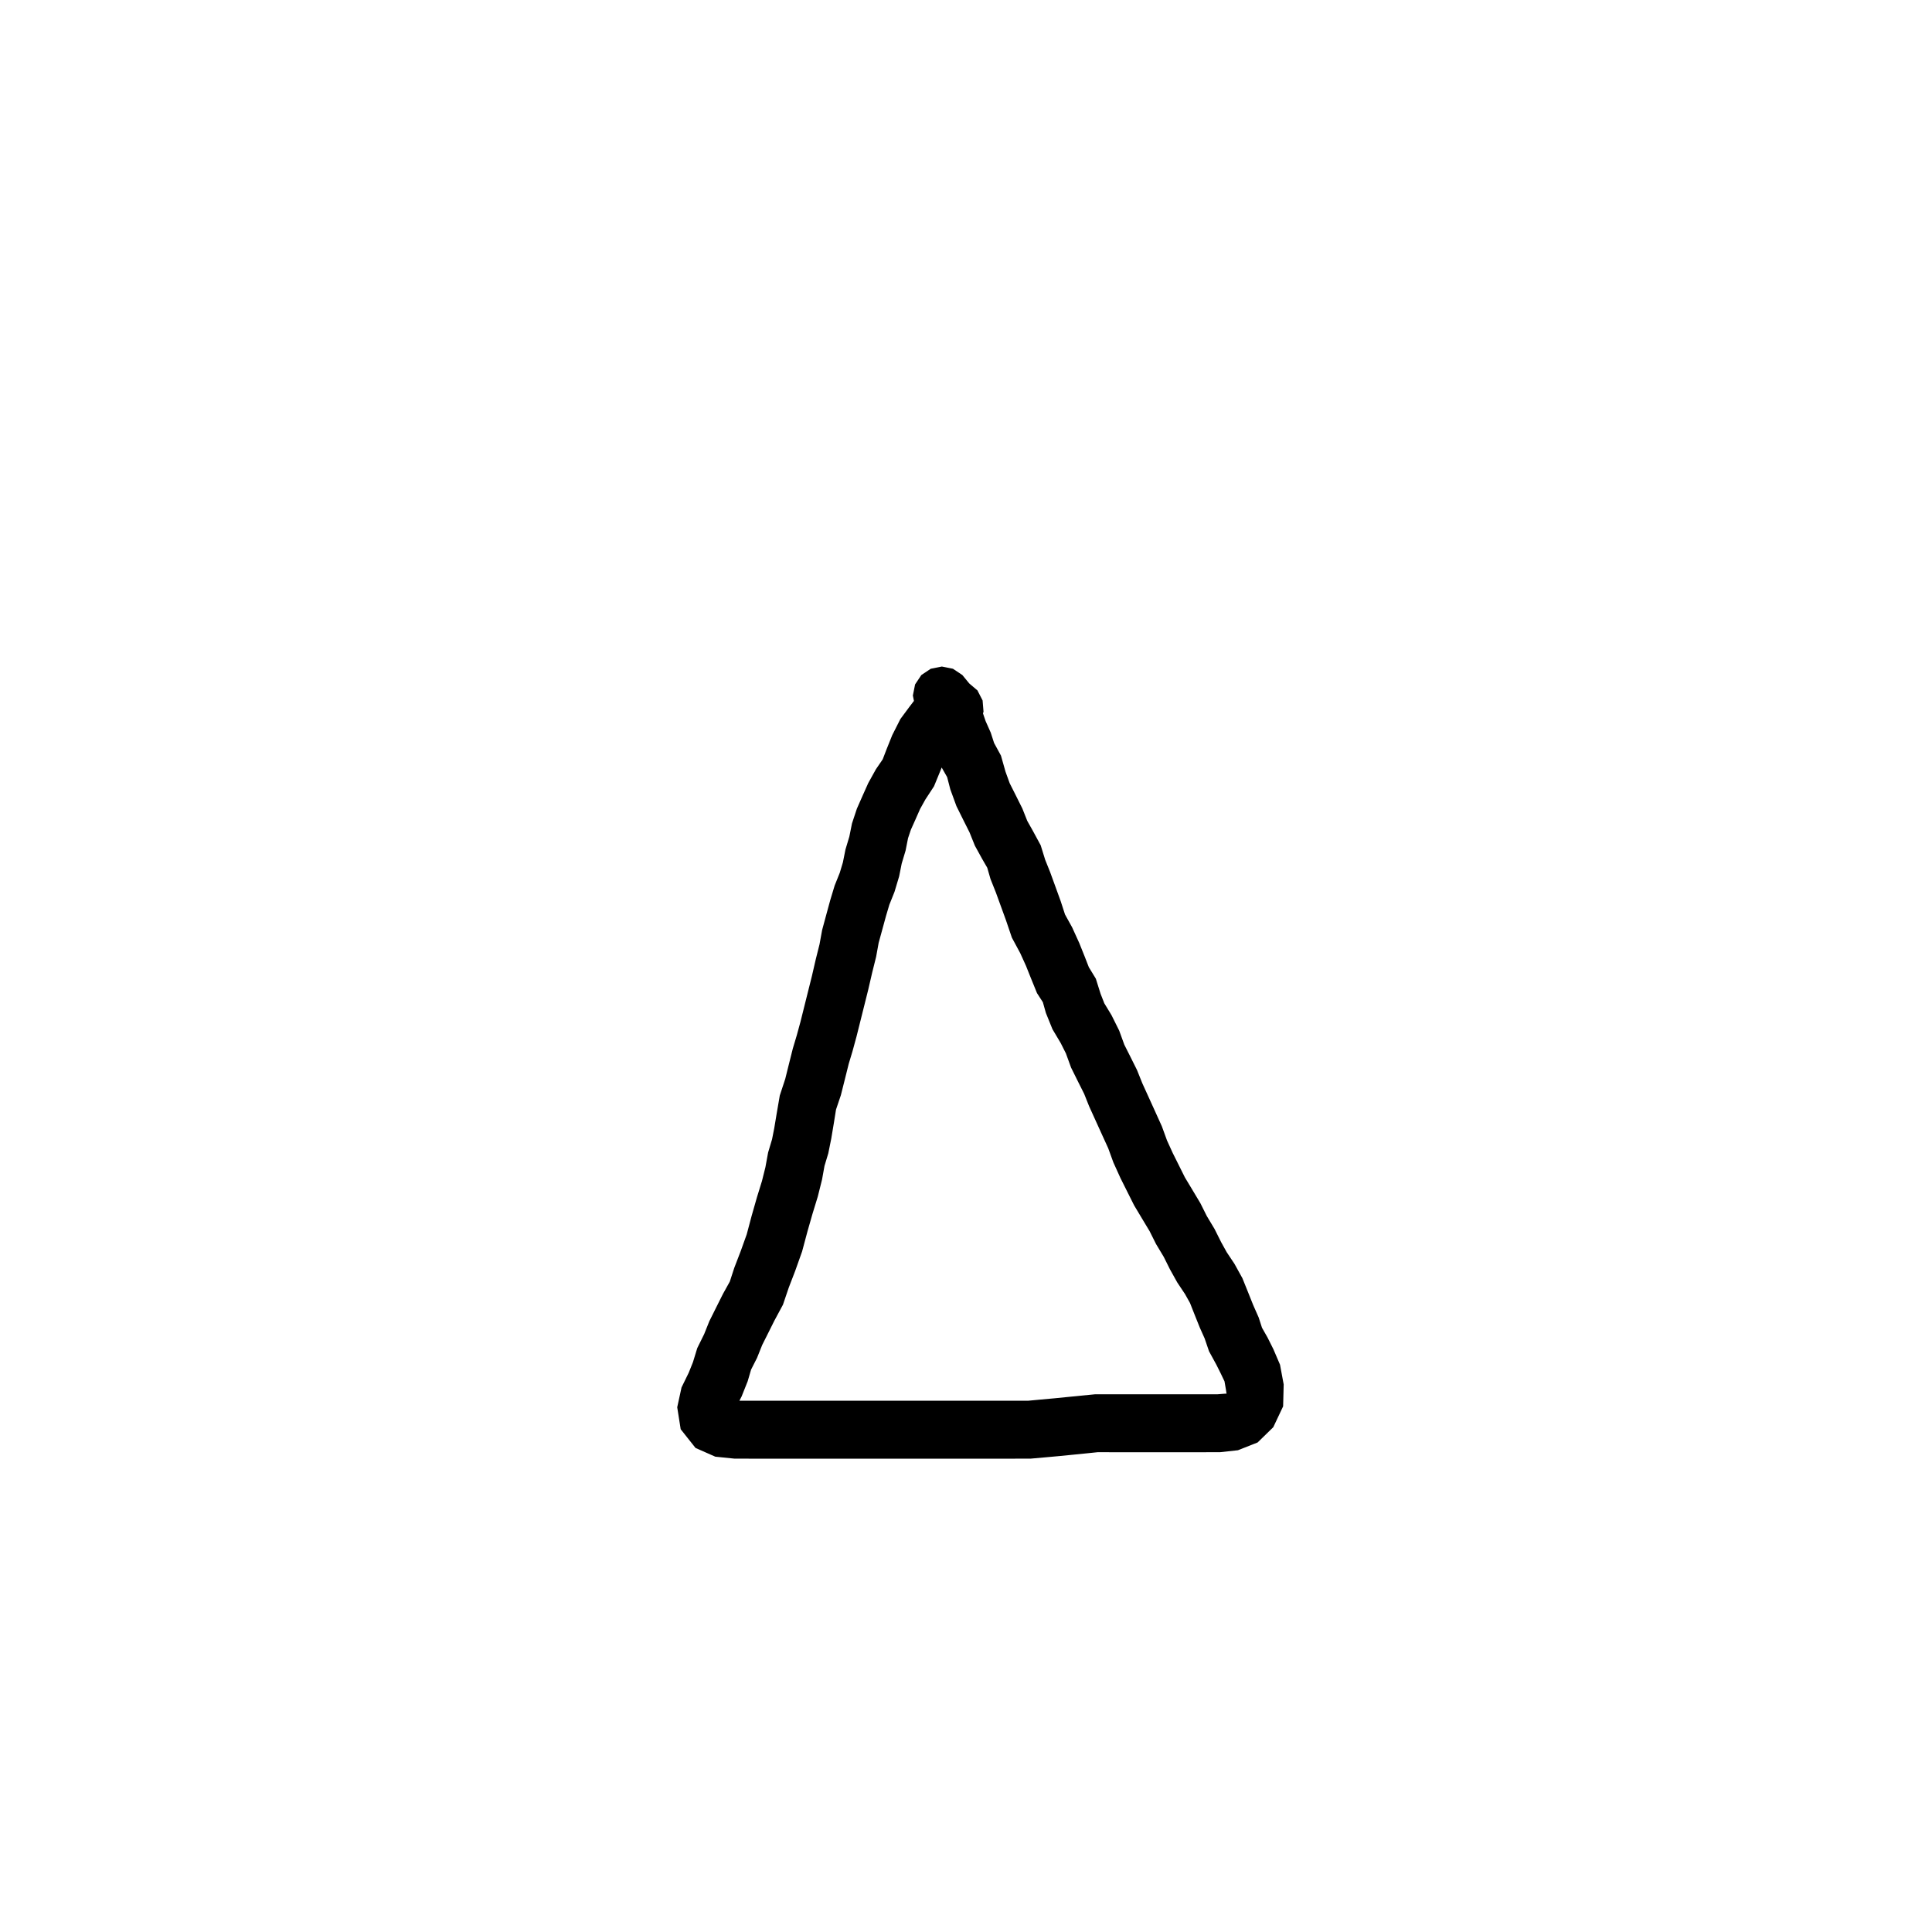
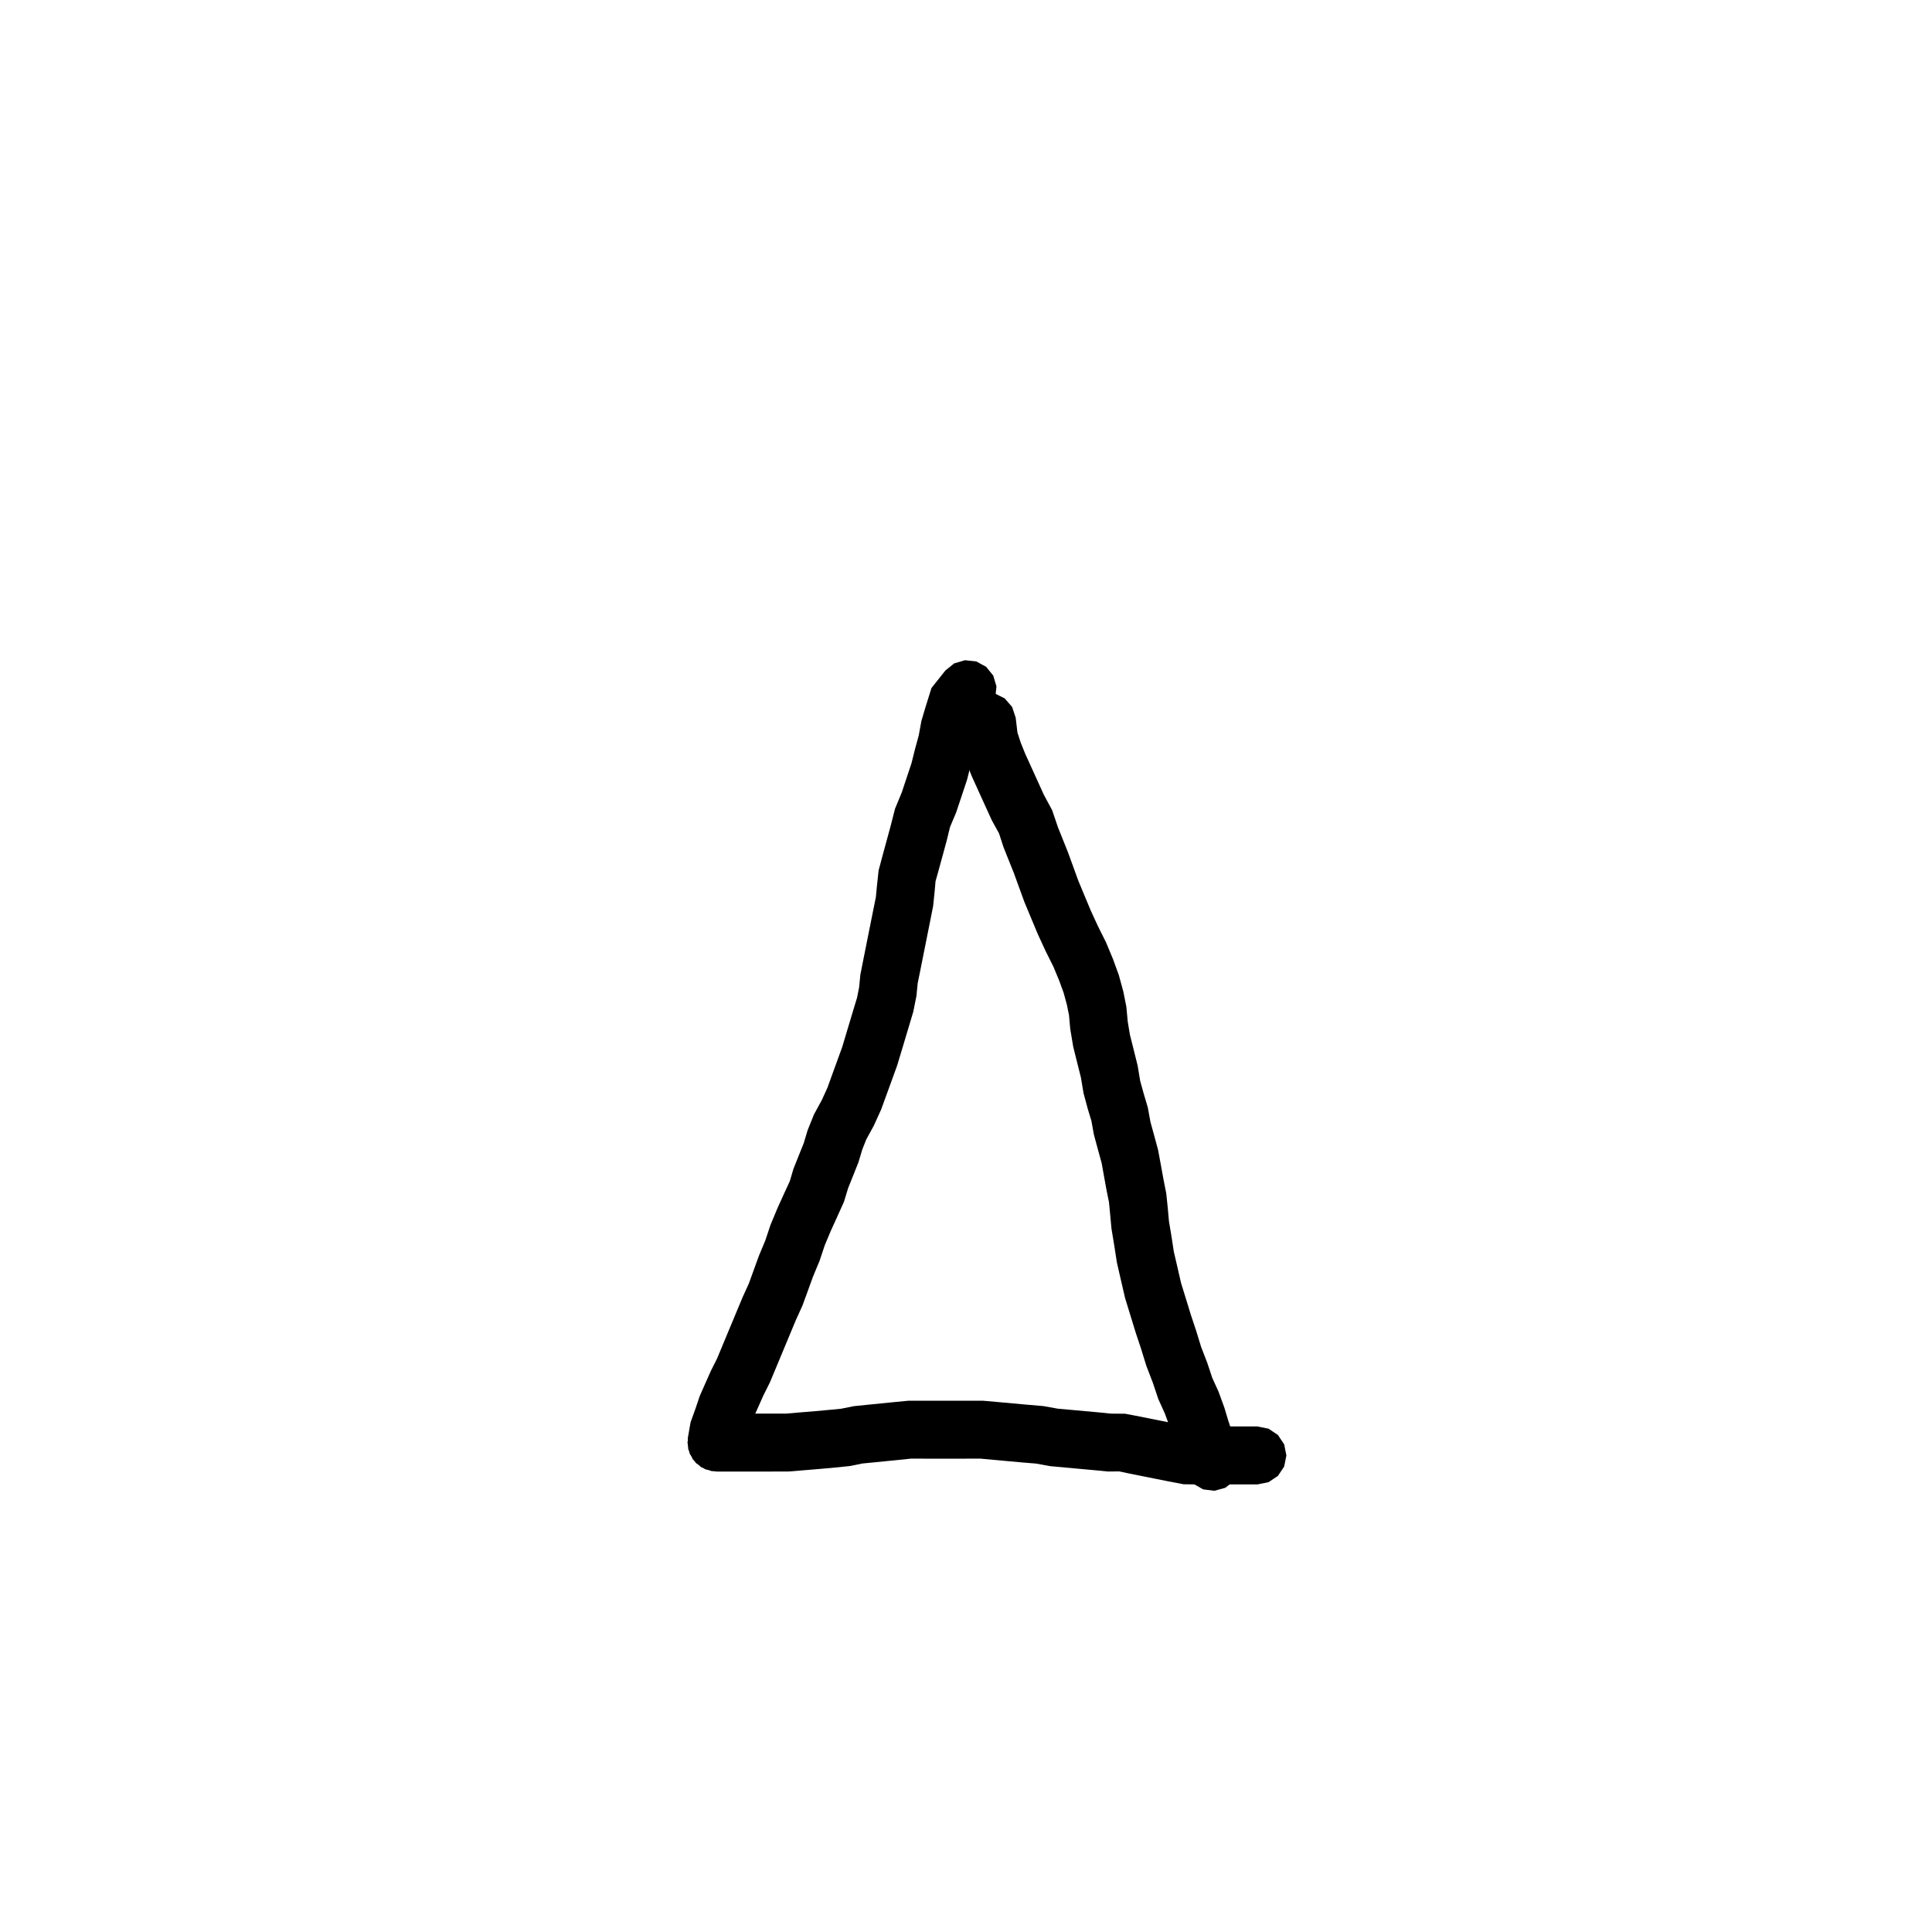
<svg xmlns="http://www.w3.org/2000/svg" viewBox="0 0 300 300" width="300" height="300">
-   <path d="M 147.014 105.673 L 143.322 106.99 L 141.129 109.87 L 139.81 111.653 L 138.546 114.153 L 137.672 116.329 L 137.068 117.904 L 136.01 119.453 L 134.825 121.588 L 133.938 123.572 L 133.056 125.569 L 132.298 127.855 L 131.884 129.909 L 131.284 131.909 L 130.884 133.909 L 130.403 135.513 L 129.603 137.513 L 128.923 139.764 L 128.309 142.016 L 127.662 144.403 L 127.253 146.644 L 126.674 148.95 L 126.074 151.55 L 125.484 153.909 L 124.884 156.309 L 124.296 158.664 L 123.723 160.764 L 123.109 162.816 L 122.484 165.309 L 121.93 167.54 L 121.084 170.109 L 120.611 172.86 L 120.223 175.195 L 119.884 176.909 L 119.272 178.958 L 118.853 181.244 L 118.317 183.387 L 117.535 185.922 L 116.712 188.803 L 115.952 191.666 L 115.03 194.237 L 114.016 196.876 L 113.323 199.006 L 112.264 200.912 L 111.225 202.988 L 110.146 205.153 L 109.346 207.153 L 108.272 209.329 L 107.603 211.513 L 106.946 213.153 L 105.827 215.444 L 105.159 218.519 L 105.696 221.931 L 108.003 224.839 L 111.074 226.193 L 114.036 226.495 L 116.25 226.5 L 118.25 226.5 L 120.25 226.5 L 122.25 226.5 L 124.25 226.5 L 126.25 226.5 L 128.25 226.5 L 130.25 226.5 L 132.25 226.5 L 134.45 226.5 L 136.85 226.5 L 139.45 226.5 L 142.25 226.5 L 145.25 226.5 L 148.05 226.5 L 150.65 226.5 L 153.05 226.5 L 155.45 226.5 L 157.65 226.5 L 160.054 226.495 L 162.457 226.282 L 164.677 226.08 L 166.698 225.878 L 168.698 225.678 L 170.475 225.494 L 172.25 225.5 L 174.25 225.5 L 176.25 225.5 L 178.45 225.5 L 180.65 225.5 L 182.85 225.5 L 185.05 225.5 L 187.25 225.5 L 189.475 225.494 L 192.226 225.193 L 195.283 223.985 L 197.712 221.616 L 199.243 218.376 L 199.33 214.973 L 198.76 211.907 L 197.722 209.484 L 196.827 207.695 L 195.962 206.172 L 195.444 204.569 L 194.597 202.654 L 193.828 200.729 L 192.917 198.474 L 191.69 196.253 L 190.49 194.453 L 189.632 192.904 L 188.593 190.831 L 187.393 188.831 L 186.393 186.831 L 185.109 184.685 L 183.993 182.831 L 183.075 180.988 L 182.113 179.065 L 181.215 177.096 L 180.415 174.896 L 179.347 172.538 L 178.347 170.338 L 177.386 168.227 L 176.554 166.153 L 175.475 163.988 L 174.586 162.227 L 173.786 160.027 L 172.593 157.631 L 171.475 155.788 L 170.897 154.313 L 170.162 151.972 L 169.075 150.188 L 168.428 148.529 L 167.586 146.427 L 166.475 143.988 L 165.377 142.006 L 164.7 139.922 L 163.879 137.662 L 163.055 135.398 L 162.297 133.513 L 161.597 131.254 L 160.384 129.015 L 159.517 127.474 L 158.754 125.553 L 157.675 123.388 L 156.786 121.627 L 156.138 119.836 L 155.428 117.329 L 154.362 115.372 L 153.844 113.769 L 153.044 111.969 L 152.373 109.996 L 151.591 108.638 L 150.942 106.654 L 149.432 104.818 L 147.972 103.843 L 146.25 103.5 L 144.528 103.843 L 143.068 104.818 L 142.093 106.278 L 141.75 108 L 142.093 109.722 L 143.068 111.182 L 142.892 110.679 L 143.309 112.162 L 144.127 113.604 L 144.656 115.231 L 145.456 117.031 L 146.138 119.028 L 147.072 120.671 L 147.562 122.564 L 148.514 125.173 L 149.625 127.412 L 150.546 129.247 L 151.383 131.326 L 152.516 133.385 L 153.303 134.746 L 153.803 136.487 L 154.645 138.602 L 155.421 140.738 L 156.2 142.878 L 157.123 145.594 L 158.425 148.012 L 159.314 149.973 L 160.072 151.871 L 161.025 154.212 L 161.938 155.628 L 162.403 157.287 L 163.425 159.812 L 164.707 161.969 L 165.514 163.573 L 166.314 165.773 L 167.425 168.012 L 168.346 169.847 L 169.114 171.773 L 170.153 174.062 L 171.153 176.262 L 172.085 178.304 L 172.885 180.504 L 173.987 182.935 L 175.025 185.012 L 176.107 187.169 L 177.391 189.315 L 178.507 191.169 L 179.507 193.169 L 180.707 195.169 L 181.668 197.096 L 182.81 199.147 L 184.01 200.947 L 184.783 202.326 L 185.472 204.071 L 186.303 206.146 L 187.056 207.831 L 187.738 209.828 L 188.873 211.905 L 189.578 213.316 L 190.14 214.493 L 190.37 215.827 L 190.457 216.424 L 190.388 216.384 L 190.417 216.415 L 190.274 216.407 L 189.025 216.506 L 187.25 216.5 L 185.05 216.5 L 182.85 216.5 L 180.65 216.5 L 178.45 216.5 L 176.25 216.5 L 174.25 216.5 L 172.25 216.5 L 170.025 216.506 L 167.802 216.722 L 165.802 216.922 L 163.823 217.12 L 161.643 217.318 L 159.646 217.505 L 157.65 217.5 L 155.45 217.5 L 153.05 217.5 L 150.65 217.5 L 148.05 217.5 L 145.25 217.5 L 142.25 217.5 L 139.45 217.5 L 136.85 217.5 L 134.45 217.5 L 132.25 217.5 L 130.25 217.5 L 128.25 217.5 L 126.25 217.5 L 124.25 217.5 L 122.25 217.5 L 120.25 217.5 L 118.25 217.5 L 116.25 217.5 L 114.464 217.505 L 113.026 217.407 L 113.297 217.561 L 114.004 218.469 L 114.141 219.081 L 114.273 218.556 L 115.154 216.847 L 116.097 214.487 L 116.628 212.671 L 117.554 210.847 L 118.354 208.847 L 119.275 207.012 L 120.236 205.088 L 121.577 202.594 L 122.484 199.924 L 123.47 197.363 L 124.548 194.334 L 125.388 191.197 L 126.165 188.478 L 126.983 185.813 L 127.647 183.156 L 128.028 181.042 L 128.616 179.091 L 129.077 176.805 L 129.489 174.34 L 129.816 172.291 L 130.57 170.06 L 131.216 167.491 L 131.791 165.184 L 132.377 163.236 L 133.004 160.936 L 133.616 158.491 L 134.216 156.091 L 134.826 153.65 L 135.426 151.05 L 136.047 148.556 L 136.438 146.397 L 136.991 144.384 L 137.577 142.236 L 138.097 140.487 L 138.897 138.487 L 139.616 136.091 L 140.016 134.091 L 140.616 132.091 L 141.002 130.145 L 141.444 128.831 L 142.162 127.228 L 142.875 125.612 L 143.69 124.147 L 145.032 122.096 L 146.028 119.671 L 146.754 117.847 L 147.49 116.347 L 148.571 114.93 L 148.512 114.343 L 149.486 114.327 L 151.048 113.524 L 152.184 112.185 L 152.721 110.514 L 152.577 108.764 L 151.774 107.202 L 150.435 106.066 L 148.764 105.529 Z" fill="black" fill-rule="nonzero" />
+   <path d="M 146.793 104.119 L 144.64 106.831 L 143.72 109.773 L 143.072 111.958 L 142.662 114.203 L 142.096 116.264 L 141.53 118.54 L 140.781 120.777 L 140.037 123.02 L 138.981 125.577 L 138.296 128.264 L 137.709 130.416 L 137.109 132.616 L 136.429 135.158 L 136.172 137.552 L 136 139.332 L 135.637 141.117 L 135.237 143.117 L 134.837 145.117 L 134.437 147.117 L 134.037 149.117 L 133.6 151.332 L 133.4 153.332 L 133.084 154.909 L 132.54 156.707 L 131.94 158.707 L 131.34 160.707 L 130.781 162.577 L 130.021 164.662 L 129.221 166.862 L 128.485 168.896 L 127.625 170.788 L 126.387 173.065 L 125.403 175.513 L 124.803 177.513 L 124.072 179.329 L 123.203 181.513 L 122.645 183.398 L 121.753 185.338 L 120.723 187.606 L 119.637 190.22 L 118.837 192.62 L 117.859 194.96 L 117.021 197.262 L 116.285 199.296 L 115.323 201.406 L 114.296 203.869 L 113.296 206.269 L 112.296 208.669 L 111.353 210.938 L 110.383 212.874 L 109.538 214.772 L 108.656 216.769 L 108.005 218.706 L 107.231 220.855 L 106.811 223.26 L 106.866 225.015 L 107.588 226.616 L 108.868 227.818 L 110.51 228.439 L 112.265 228.384 L 113.866 227.662 L 115.068 226.382 L 115.689 224.74 L 115.935 223.145 L 116.495 221.694 L 117.044 220.031 L 117.762 218.428 L 118.517 216.726 L 119.547 214.662 L 120.604 212.131 L 121.604 209.731 L 122.604 207.331 L 123.577 204.994 L 124.615 202.704 L 125.479 200.338 L 126.241 198.24 L 127.263 195.78 L 128.063 193.38 L 128.977 191.194 L 129.947 189.062 L 131.055 186.602 L 131.697 184.487 L 132.428 182.671 L 133.297 180.487 L 133.897 178.487 L 134.513 176.935 L 135.675 174.812 L 136.815 172.304 L 137.679 169.938 L 138.479 167.738 L 139.319 165.423 L 139.96 163.293 L 140.56 161.293 L 141.16 159.293 L 141.816 157.091 L 142.3 154.668 L 142.5 152.668 L 142.863 150.883 L 143.263 148.883 L 143.663 146.883 L 144.063 144.883 L 144.463 142.883 L 144.9 140.668 L 145.128 138.448 L 145.271 136.842 L 145.791 134.984 L 146.391 132.784 L 147.004 130.536 L 147.519 128.423 L 148.463 126.18 L 149.319 123.623 L 150.17 121.06 L 150.804 118.536 L 151.438 116.197 L 151.828 114.042 L 152.38 112.227 L 152.526 111.169 L 153.707 109.881 L 154.546 108.339 L 154.732 106.593 L 154.234 104.909 L 153.131 103.543 L 151.589 102.704 L 149.843 102.518 L 148.159 103.016 Z" fill="black" fill-rule="nonzero" />
+   <path d="M 111.25 228.5 L 113.25 228.5 L 115.25 228.5 L 117.45 228.5 L 119.85 228.5 L 122.437 228.496 L 125.024 228.284 L 127.44 228.083 L 129.677 227.88 L 131.918 227.65 L 133.918 227.25 L 135.698 227.078 L 137.698 226.878 L 139.698 226.678 L 141.464 226.495 L 143.45 226.5 L 145.65 226.5 L 147.85 226.5 L 150.05 226.5 L 152.255 226.496 L 154.243 226.682 L 156.443 226.882 L 158.66 227.083 L 160.868 227.262 L 163.042 227.659 L 165.443 227.882 L 167.643 228.082 L 169.823 228.28 L 172.025 228.494 L 173.802 228.478 L 175.367 228.813 L 177.367 229.213 L 179.367 229.613 L 181.367 230.013 L 183.802 230.478 L 186.25 230.5 L 188.25 230.5 L 190.25 230.5 L 192.05 230.5 L 193.917 230.5 L 195.25 230.5 L 196.972 230.157 L 198.432 229.182 L 199.407 227.722 L 199.75 226 L 199.407 224.278 L 198.432 222.818 L 196.972 221.843 L 195.25 221.5 L 193.917 221.5 L 192.05 221.5 L 190.25 221.5 L 188.25 221.5 L 186.25 221.5 L 184.698 221.522 L 183.133 221.187 L 181.133 220.787 L 179.133 220.387 L 177.133 219.987 L 174.698 219.522 L 172.475 219.506 L 170.677 219.32 L 168.457 219.118 L 166.257 218.918 L 164.258 218.741 L 162.032 218.338 L 159.44 218.117 L 157.257 217.918 L 155.057 217.718 L 152.645 217.504 L 150.05 217.5 L 147.85 217.5 L 145.65 217.5 L 143.45 217.5 L 141.036 217.505 L 138.802 217.722 L 136.802 217.922 L 134.802 218.122 L 132.582 218.35 L 130.582 218.75 L 128.823 218.92 L 126.66 219.117 L 124.276 219.316 L 122.063 219.504 L 119.85 219.5 L 117.45 219.5 L 115.25 219.5 L 113.25 219.5 L 111.25 219.5 L 109.528 219.843 L 108.068 220.818 L 107.093 222.278 L 106.75 224 L 107.093 225.722 L 108.068 227.182 L 109.528 228.157 Z" fill="black" fill-rule="nonzero" />
+   <path d="M 148.785 112.558 L 149.178 115.584 L 150.009 118.305 L 150.914 120.573 L 151.953 122.862 L 152.953 125.062 L 154.025 127.412 L 155.123 129.394 L 155.821 131.538 L 156.672 133.671 L 157.445 135.602 L 158.221 137.738 L 159.059 140.04 L 160.096 142.531 L 161.131 145.012 L 162.393 147.747 L 163.559 150.075 L 164.459 152.24 L 165.162 154.164 L 165.672 156.042 L 165.995 157.636 L 166.188 159.782 L 166.645 162.518 L 167.284 165.091 L 167.845 167.318 L 168.253 169.756 L 168.923 172.236 L 169.472 174.042 L 169.862 176.197 L 170.509 178.584 L 171.062 180.597 L 171.423 182.605 L 171.829 184.842 L 172.2 186.668 L 172.37 188.427 L 172.588 190.782 L 173.007 193.311 L 173.431 196.05 L 174.065 198.812 L 174.705 201.57 L 175.549 204.323 L 176.364 206.971 L 177.164 209.371 L 177.998 212.072 L 179.016 214.724 L 179.859 217.24 L 180.885 219.504 L 181.581 221.423 L 182.159 223.355 L 182.751 225.129 L 183.37 227.247 L 184.225 229.012 L 185.302 230.4 L 186.827 231.269 L 188.569 231.489 L 190.262 231.025 L 191.65 229.948 L 192.519 228.423 L 192.739 226.681 L 192.275 224.988 L 191.797 224.087 L 191.349 222.471 L 190.741 220.645 L 190.119 218.577 L 189.215 216.096 L 188.241 213.96 L 187.484 211.676 L 186.502 209.128 L 185.736 206.629 L 184.936 204.229 L 184.151 201.677 L 183.395 199.23 L 182.835 196.788 L 182.269 194.35 L 181.893 191.889 L 181.512 189.618 L 181.33 187.573 L 181.1 185.332 L 180.671 183.158 L 180.277 180.995 L 179.838 178.603 L 179.191 176.216 L 178.638 174.203 L 178.228 171.958 L 177.577 169.764 L 177.047 167.844 L 176.655 165.482 L 176.016 162.909 L 175.455 160.682 L 175.112 158.618 L 174.905 156.364 L 174.428 153.958 L 173.738 151.436 L 172.841 148.96 L 171.741 146.325 L 170.507 143.853 L 169.369 141.388 L 168.404 139.069 L 167.441 136.76 L 166.679 134.662 L 165.855 132.398 L 165.028 130.329 L 164.279 128.462 L 163.377 125.806 L 162.075 123.388 L 161.147 121.338 L 160.147 119.138 L 159.186 117.027 L 158.491 115.295 L 157.989 113.749 L 157.715 111.442 L 157.162 109.776 L 156.013 108.448 L 154.443 107.661 L 152.692 107.535 L 151.026 108.088 L 149.698 109.237 L 148.911 110.807 Z" fill="black" fill-rule="nonzero" />
</svg>
